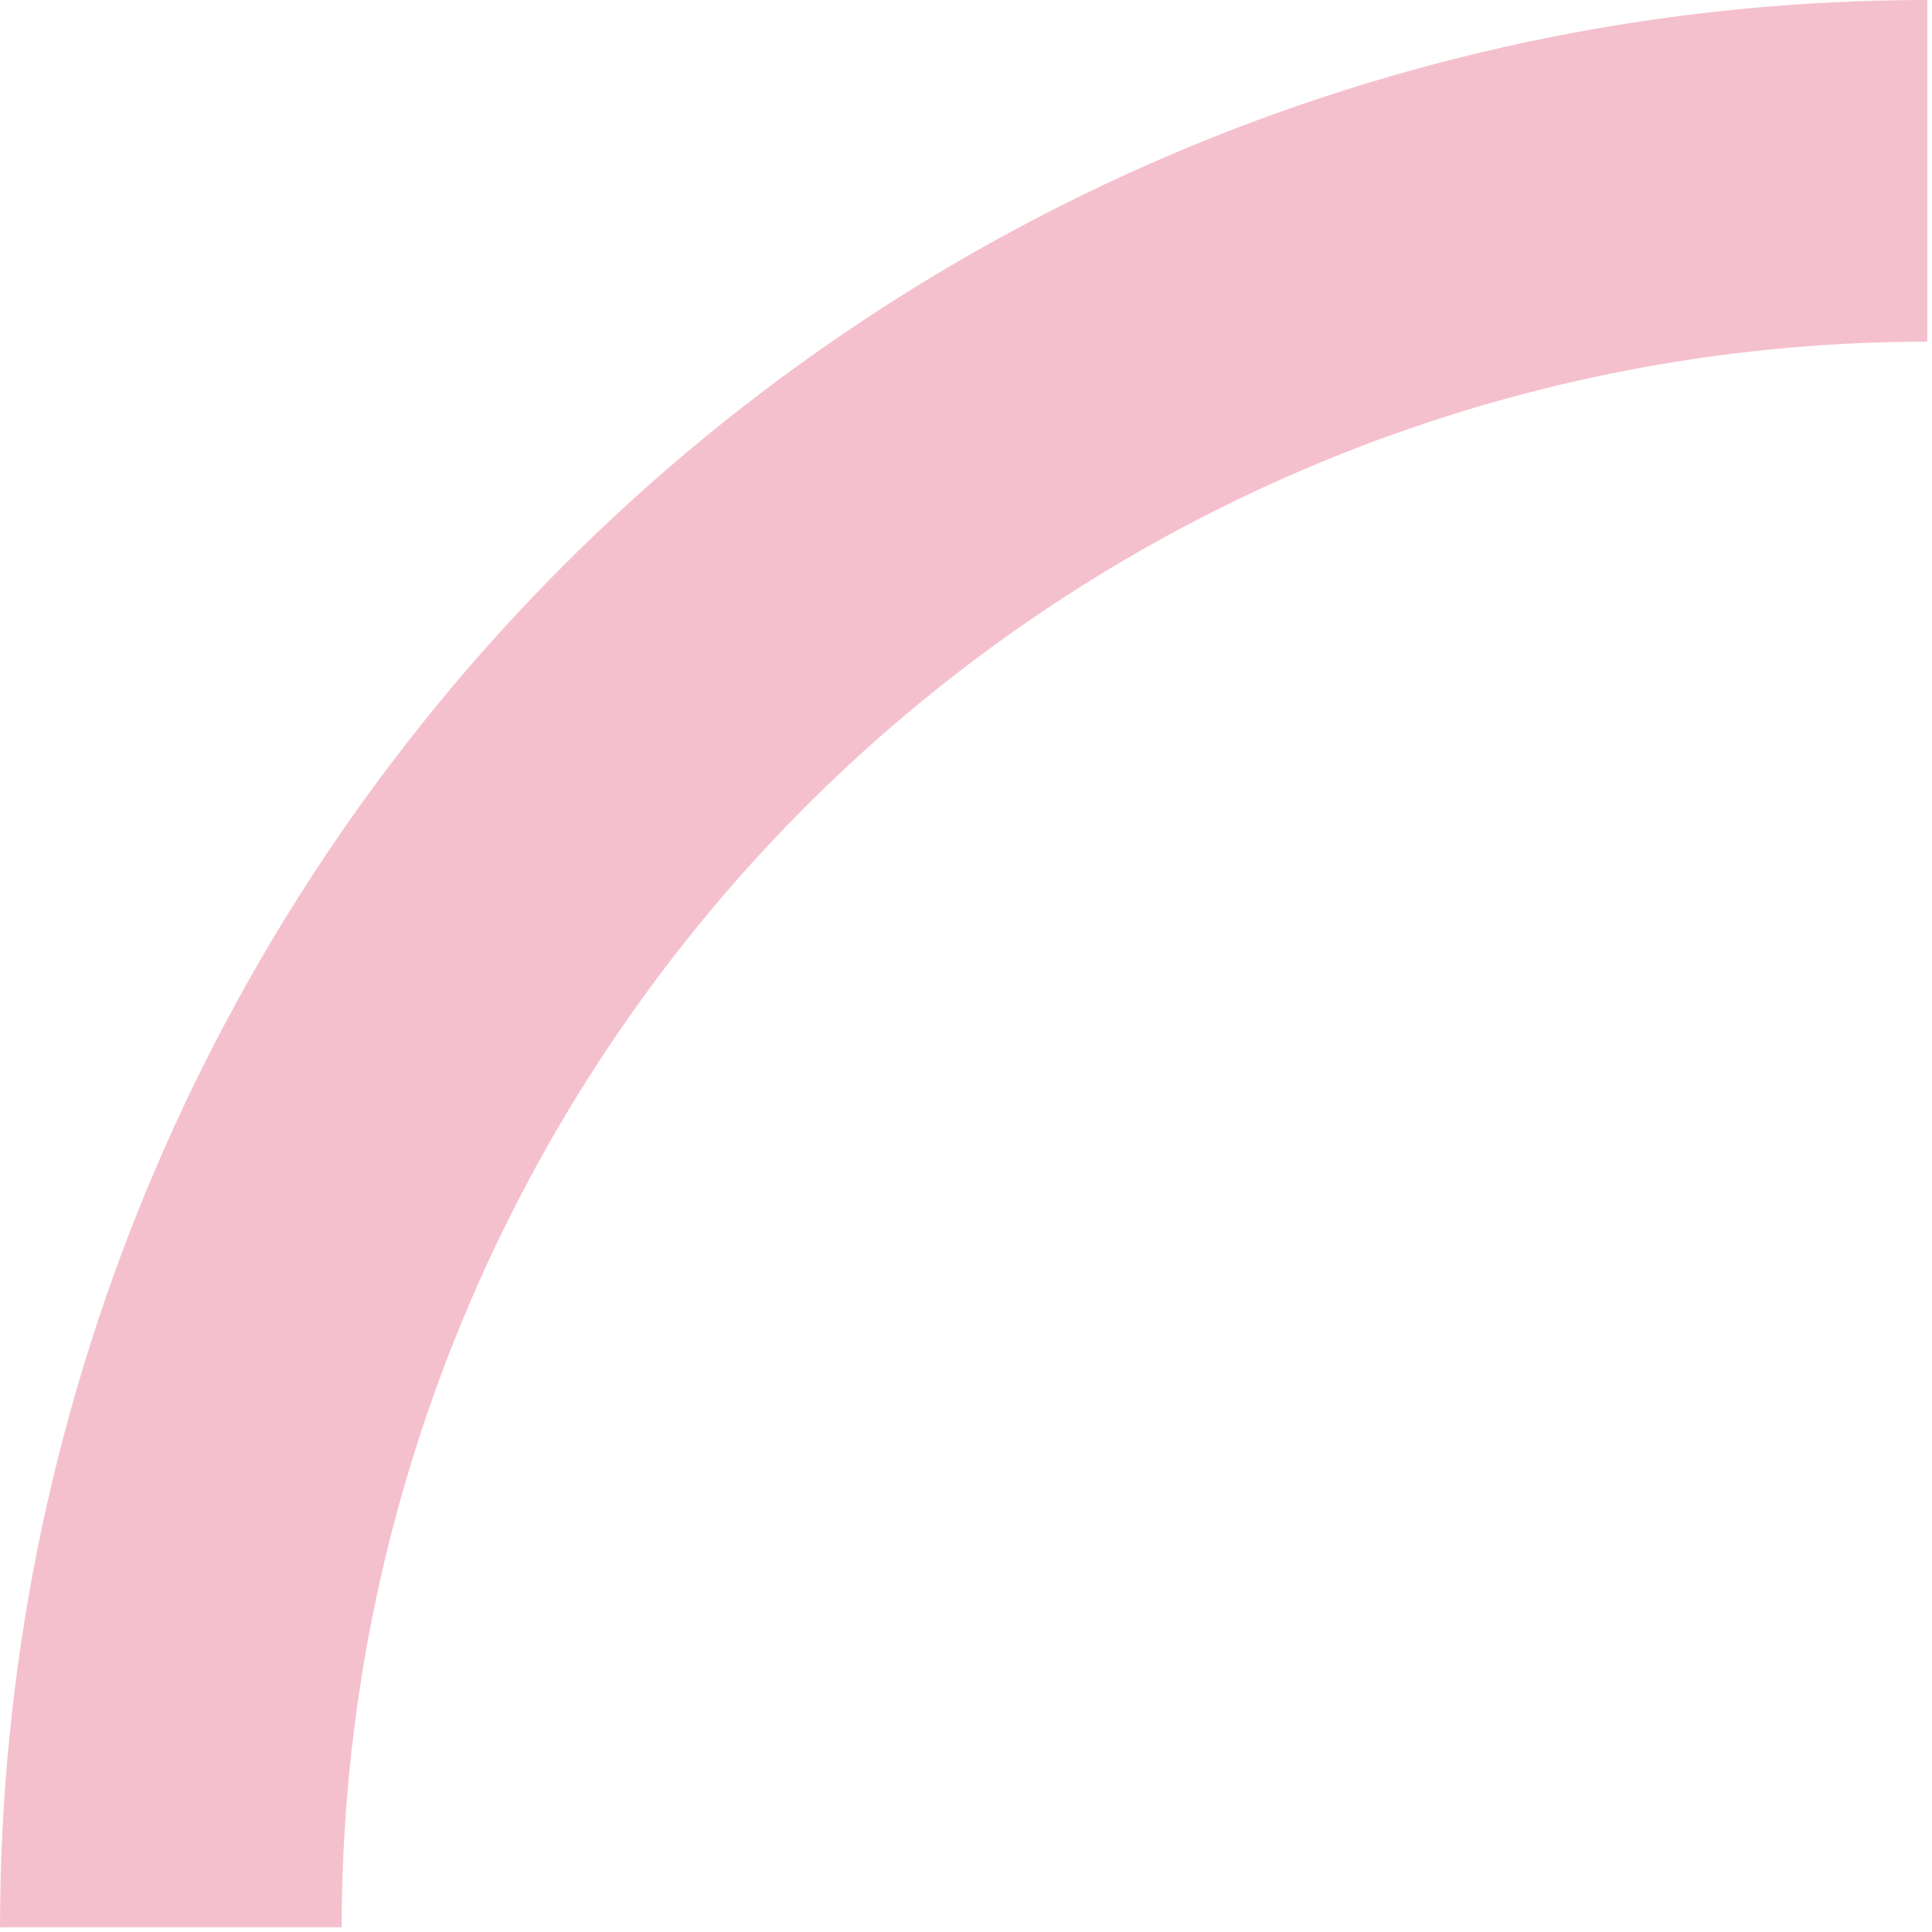
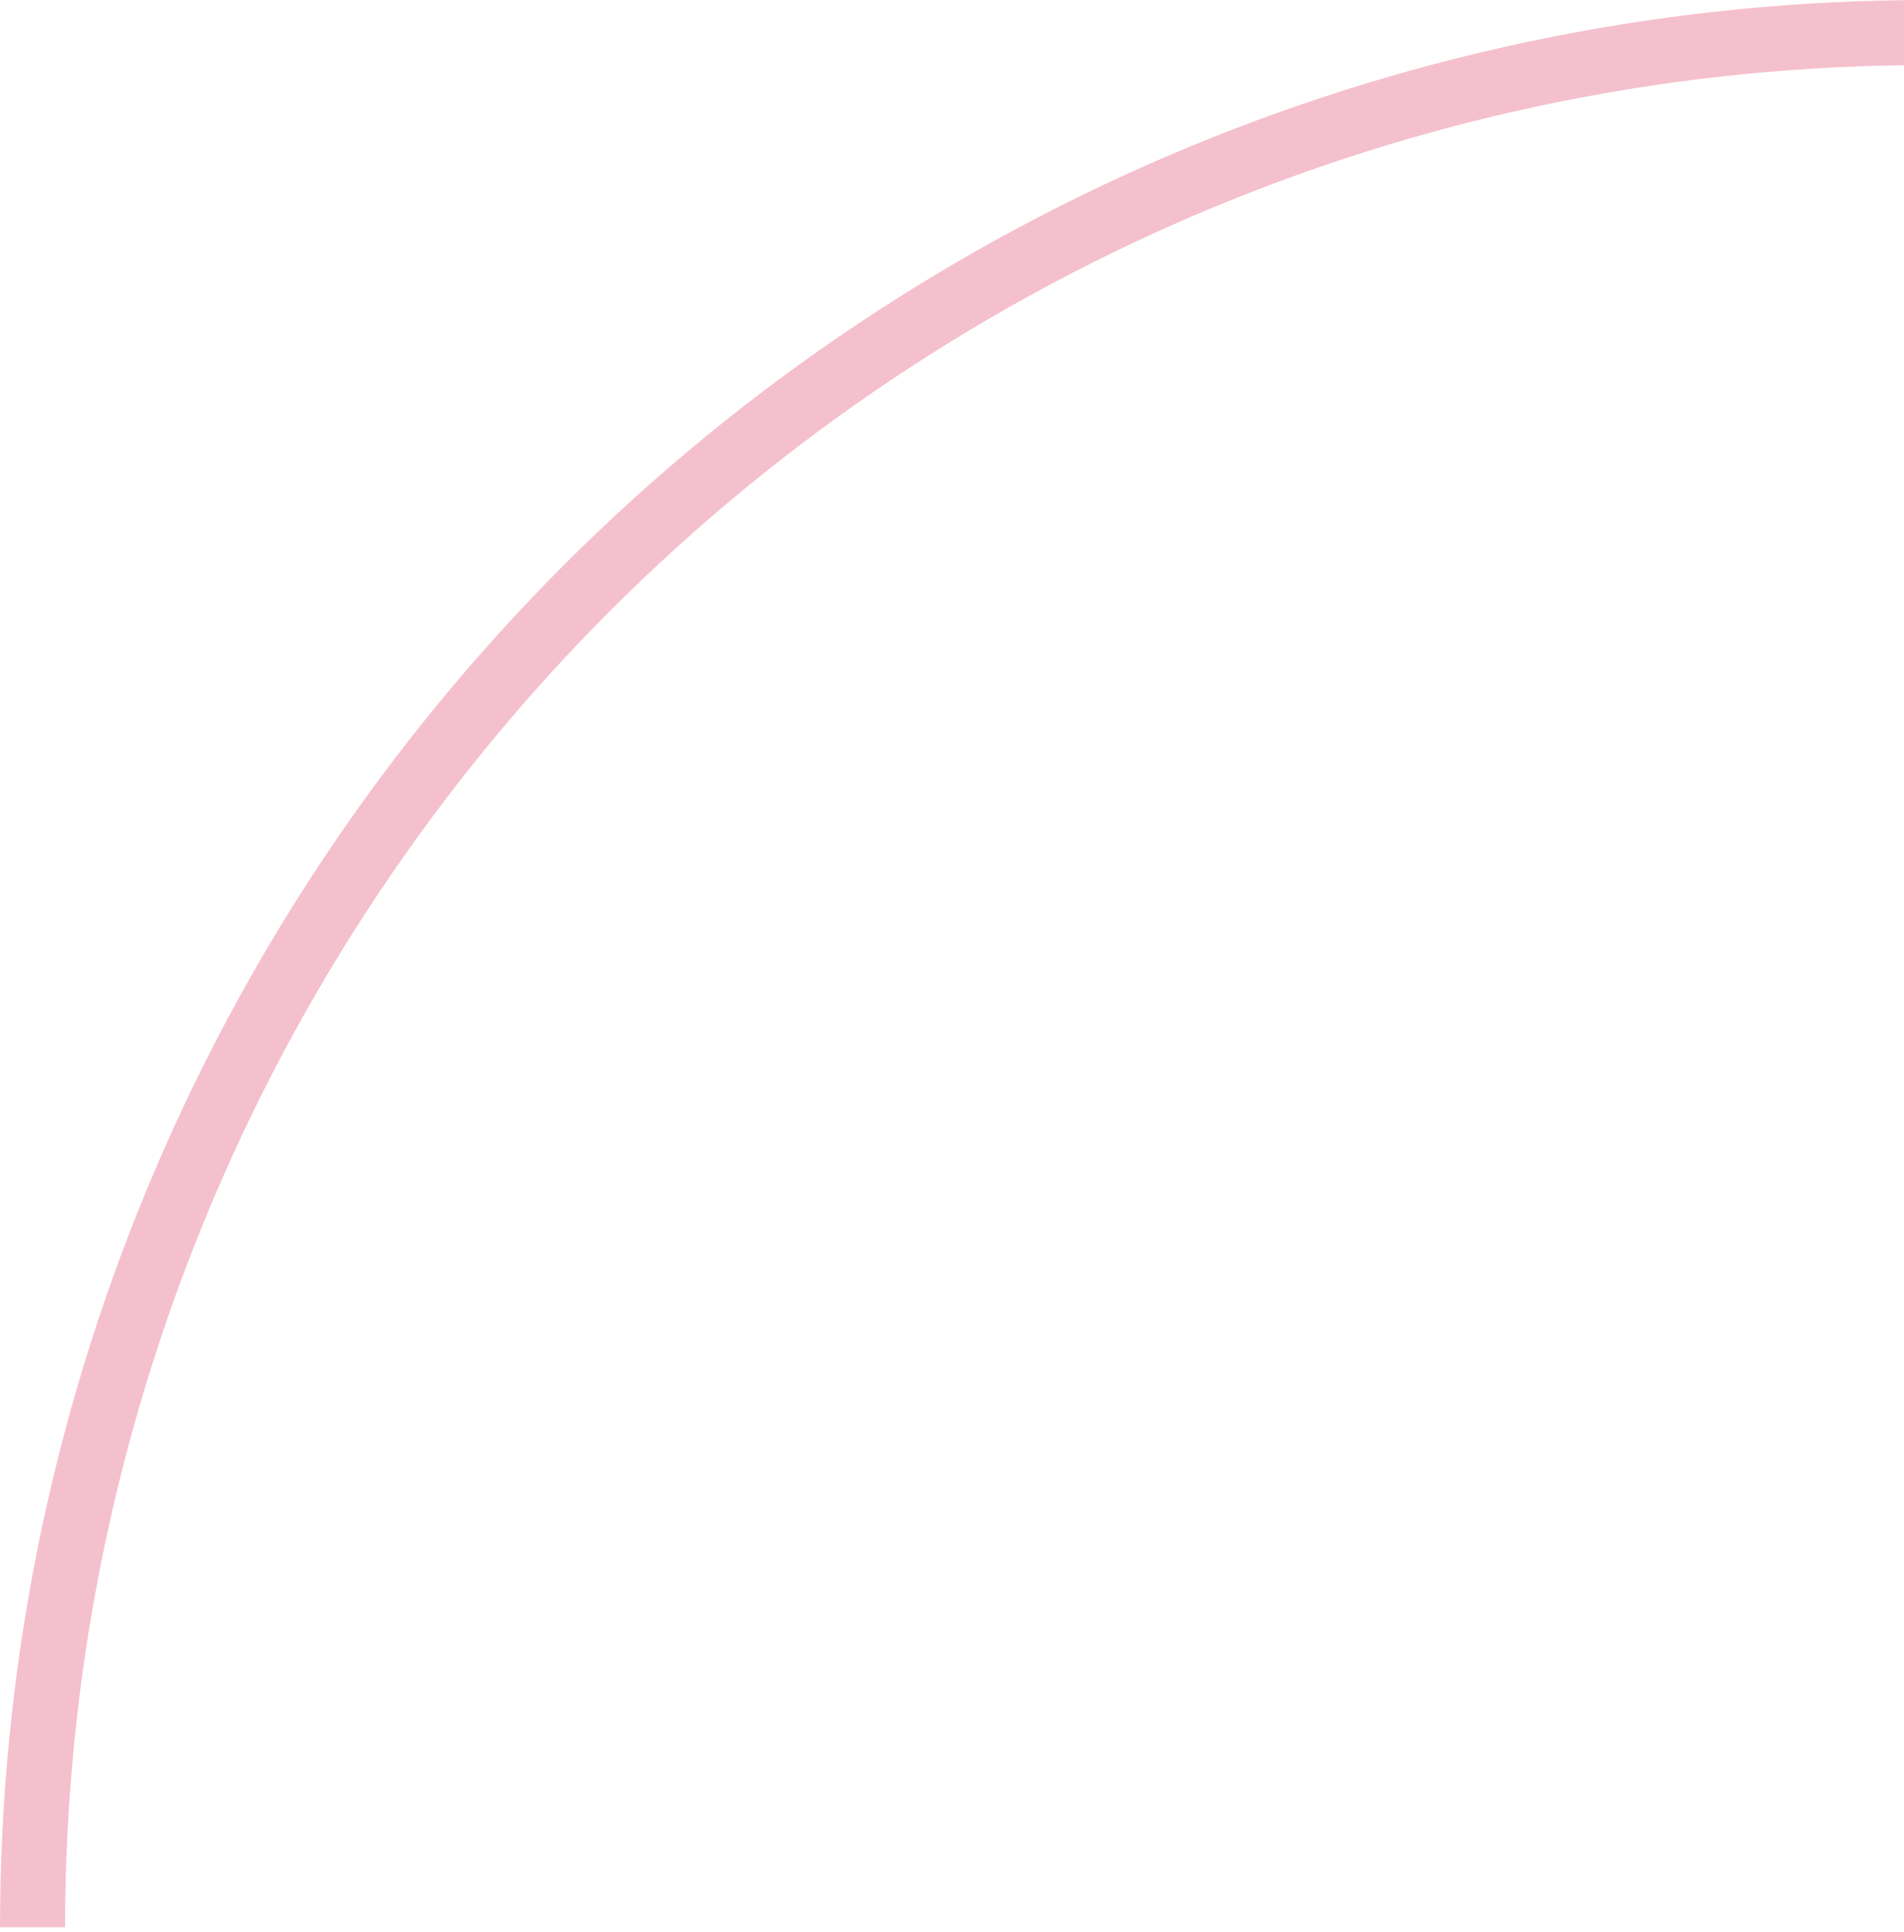
- <svg xmlns="http://www.w3.org/2000/svg" width="204" height="204" viewBox="0 0 204 204" fill="none">
-   <path d="M203.5 0C176.776 -3.18681e-07 150.314 5.264 125.624 15.491C100.934 25.717 78.501 40.707 59.604 59.604C40.707 78.501 25.717 100.934 15.491 125.624C5.264 150.314 -4.03521e-06 176.776 0 203.5H36.078C36.078 181.514 40.409 159.743 48.822 139.431C57.236 119.118 69.568 100.662 85.115 85.115C100.662 69.569 119.118 57.236 139.43 48.822C159.743 40.409 181.514 36.078 203.5 36.078V0Z" fill="#D80739" fill-opacity="0.25" />
+ <svg xmlns="http://www.w3.org/2000/svg" width="201" height="204" viewBox="0 0 201 204" fill="none">
+   <path d="M203.5 0C176.776 -3.18681e-07 150.314 5.264 125.624 15.491C100.934 25.717 78.501 40.707 59.604 59.604C40.707 78.501 25.717 100.934 15.491 125.624C5.264 150.314 -4.03521e-06 176.776 0 203.5H6.875C6.875 177.679 11.96 152.11 21.842 128.255C31.723 104.399 46.206 82.723 64.465 64.465C82.723 46.206 104.399 31.723 128.255 21.842C152.11 11.96 177.679 6.875 203.5 6.875V0Z" fill="#D80739" fill-opacity="0.25" />
</svg>
